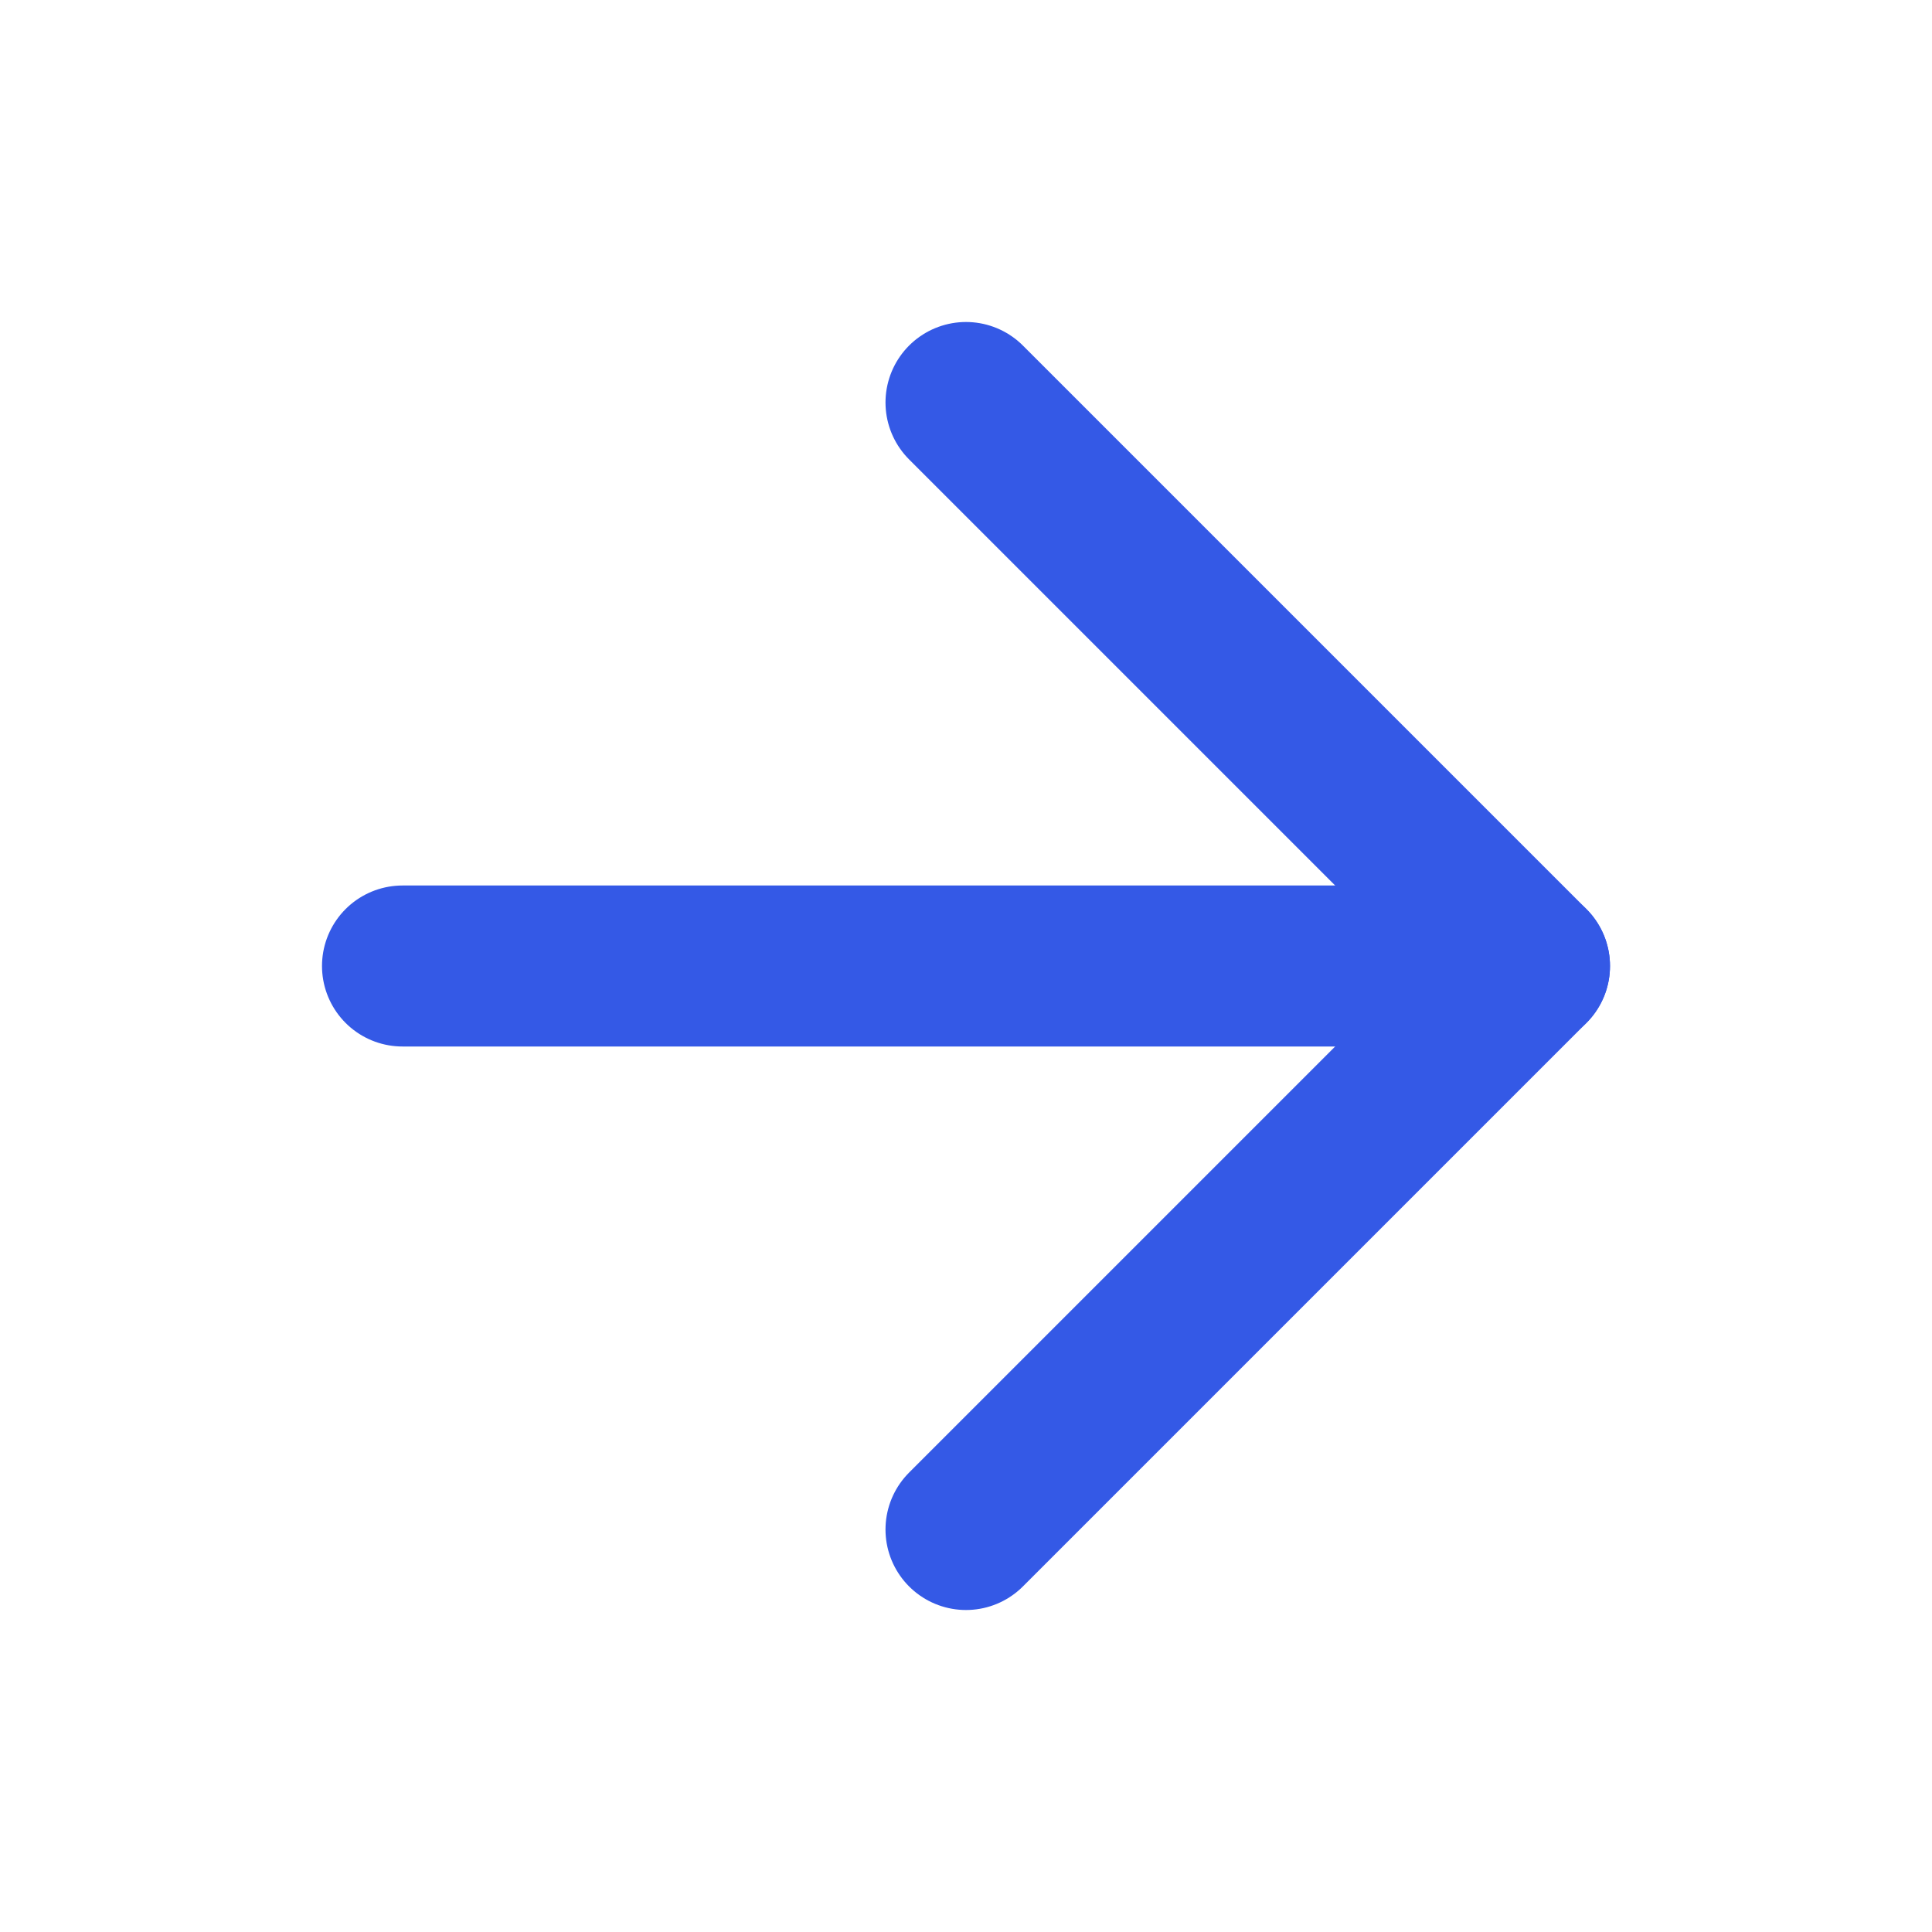
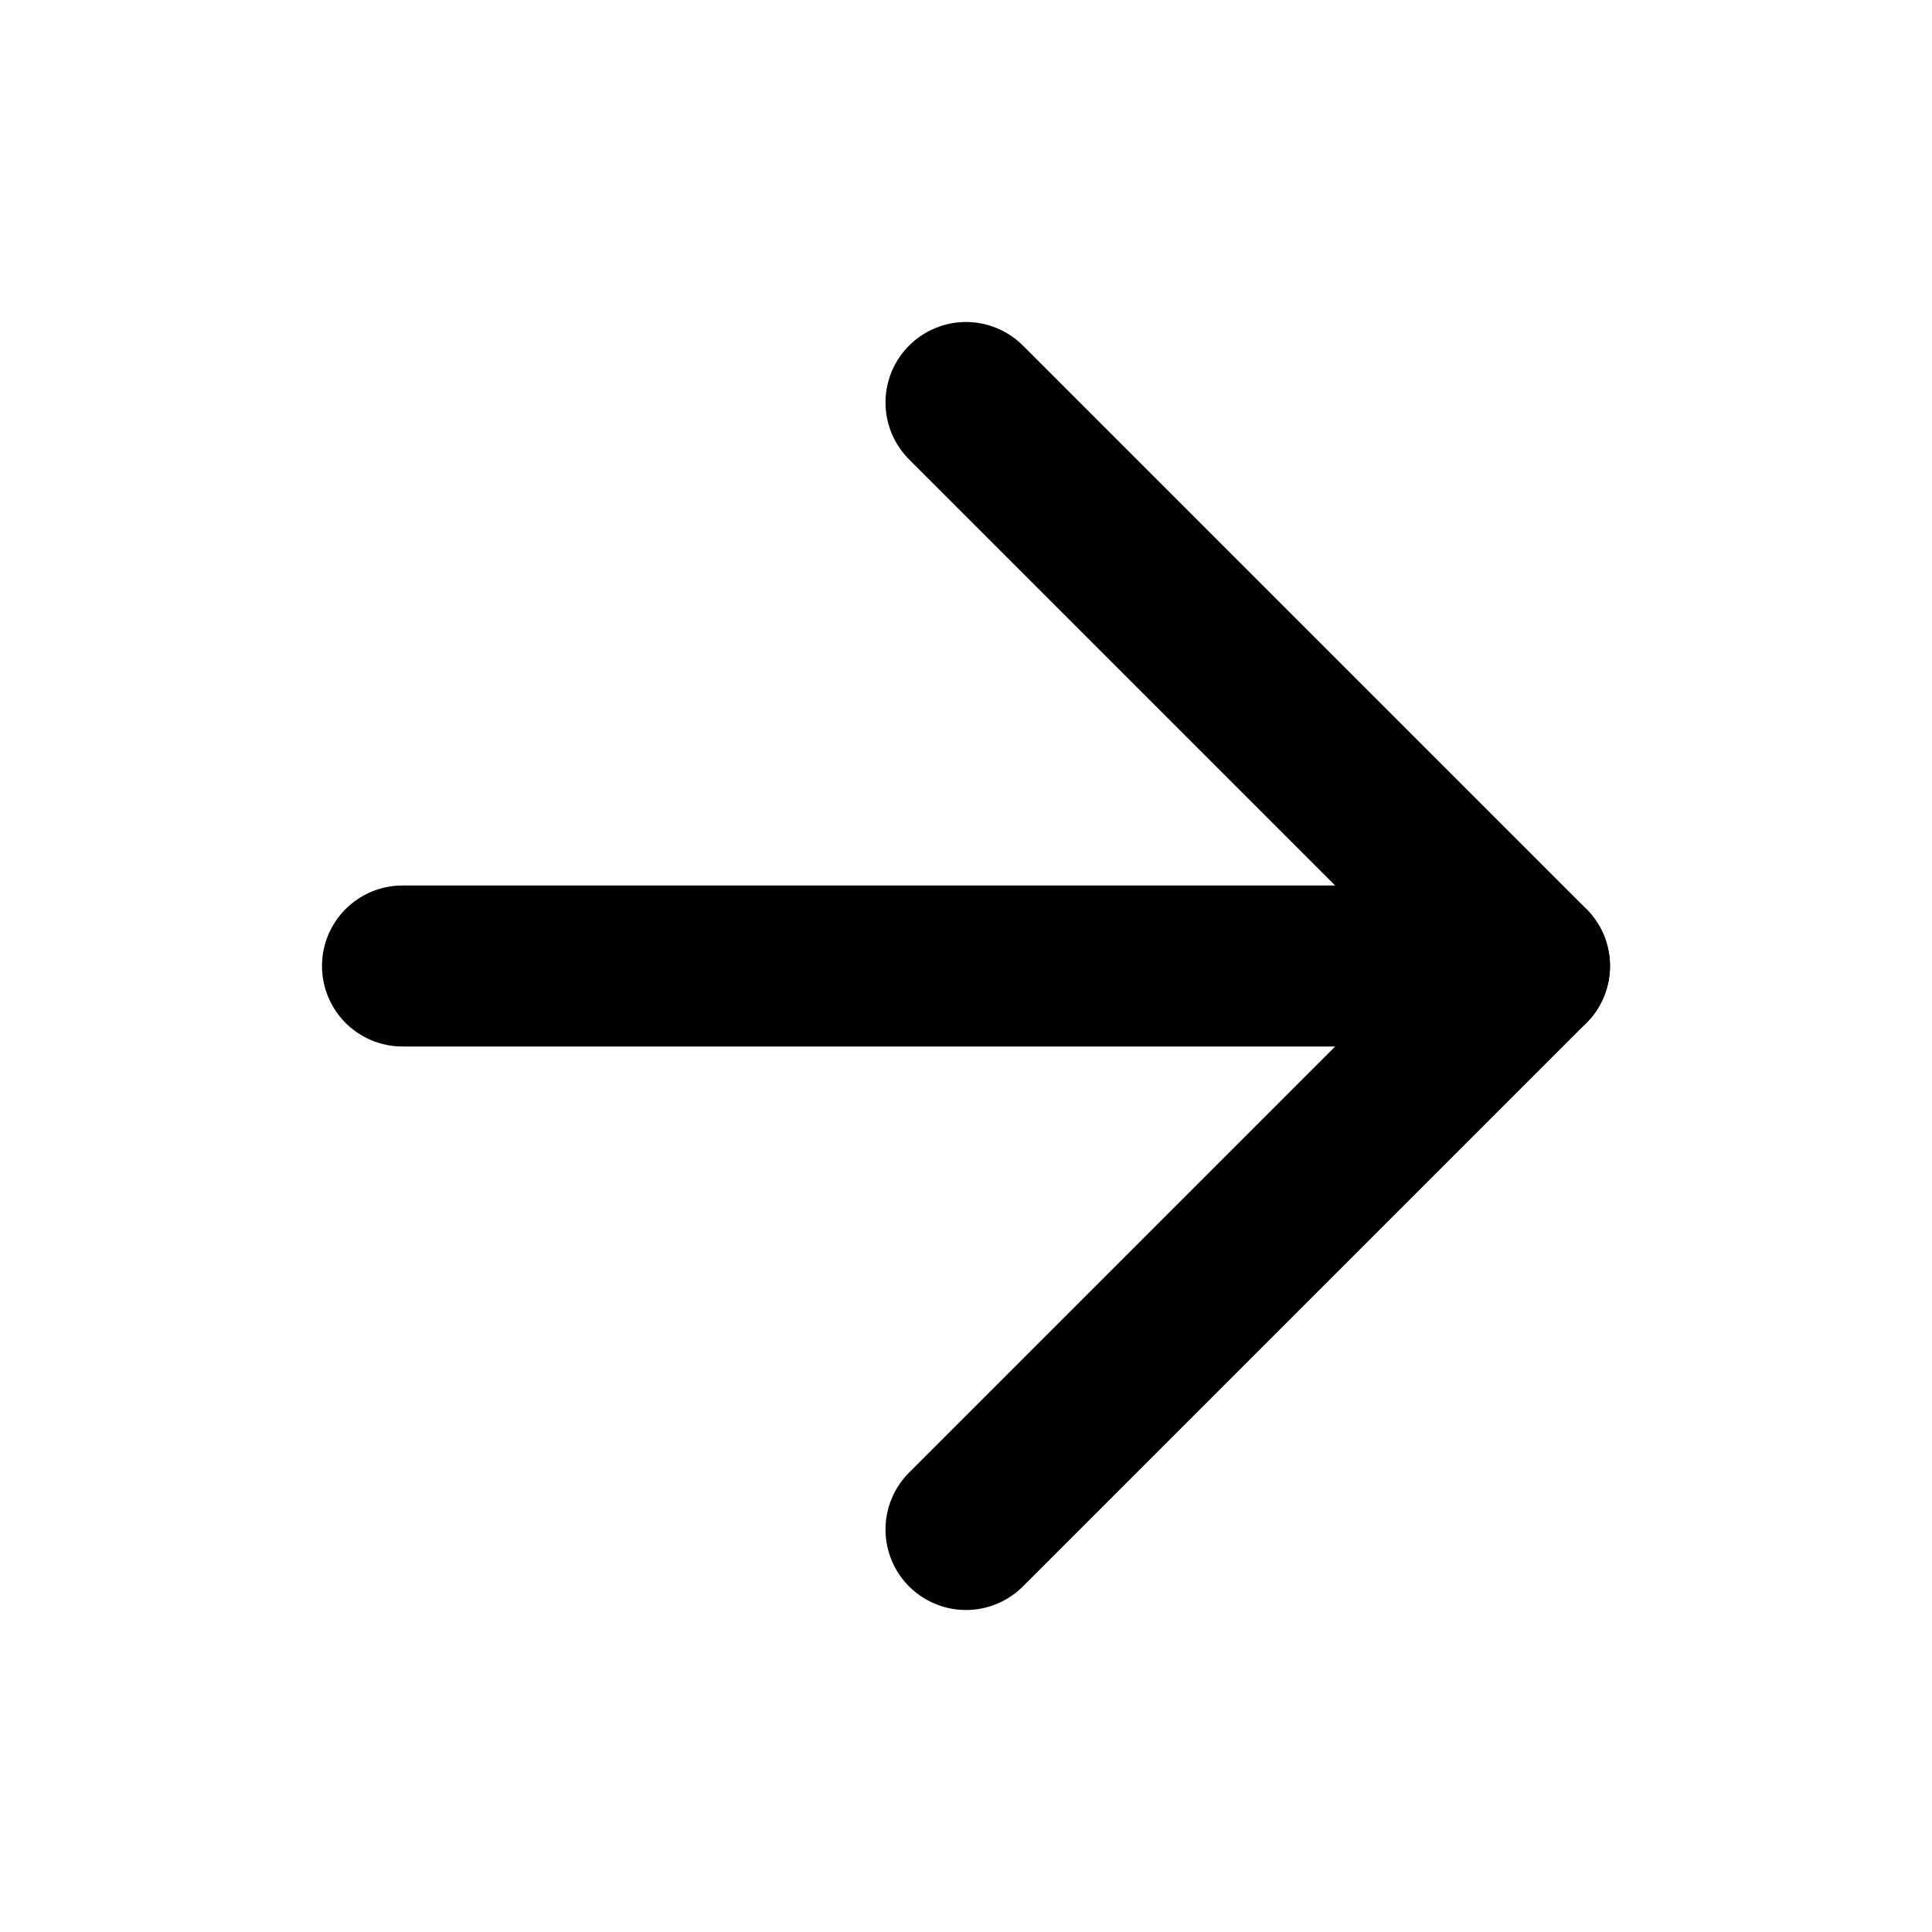
<svg xmlns="http://www.w3.org/2000/svg" width="24" height="24" viewBox="0 0 24 24" fill="none">
-   <path d="M5 12H19" stroke="#3459E6" stroke-width="2" stroke-linecap="round" stroke-linejoin="round" />
-   <path d="M12 5L19 12L12 19" stroke="#3459E6" stroke-width="2" stroke-linecap="round" stroke-linejoin="round" />
+   <path d="M5 12H19" stroke="#000000" stroke-width="2" stroke-linecap="round" stroke-linejoin="round" />
+   <path d="M12 5L19 12L12 19" stroke="#000000" stroke-width="2" stroke-linecap="round" stroke-linejoin="round" />
</svg>
